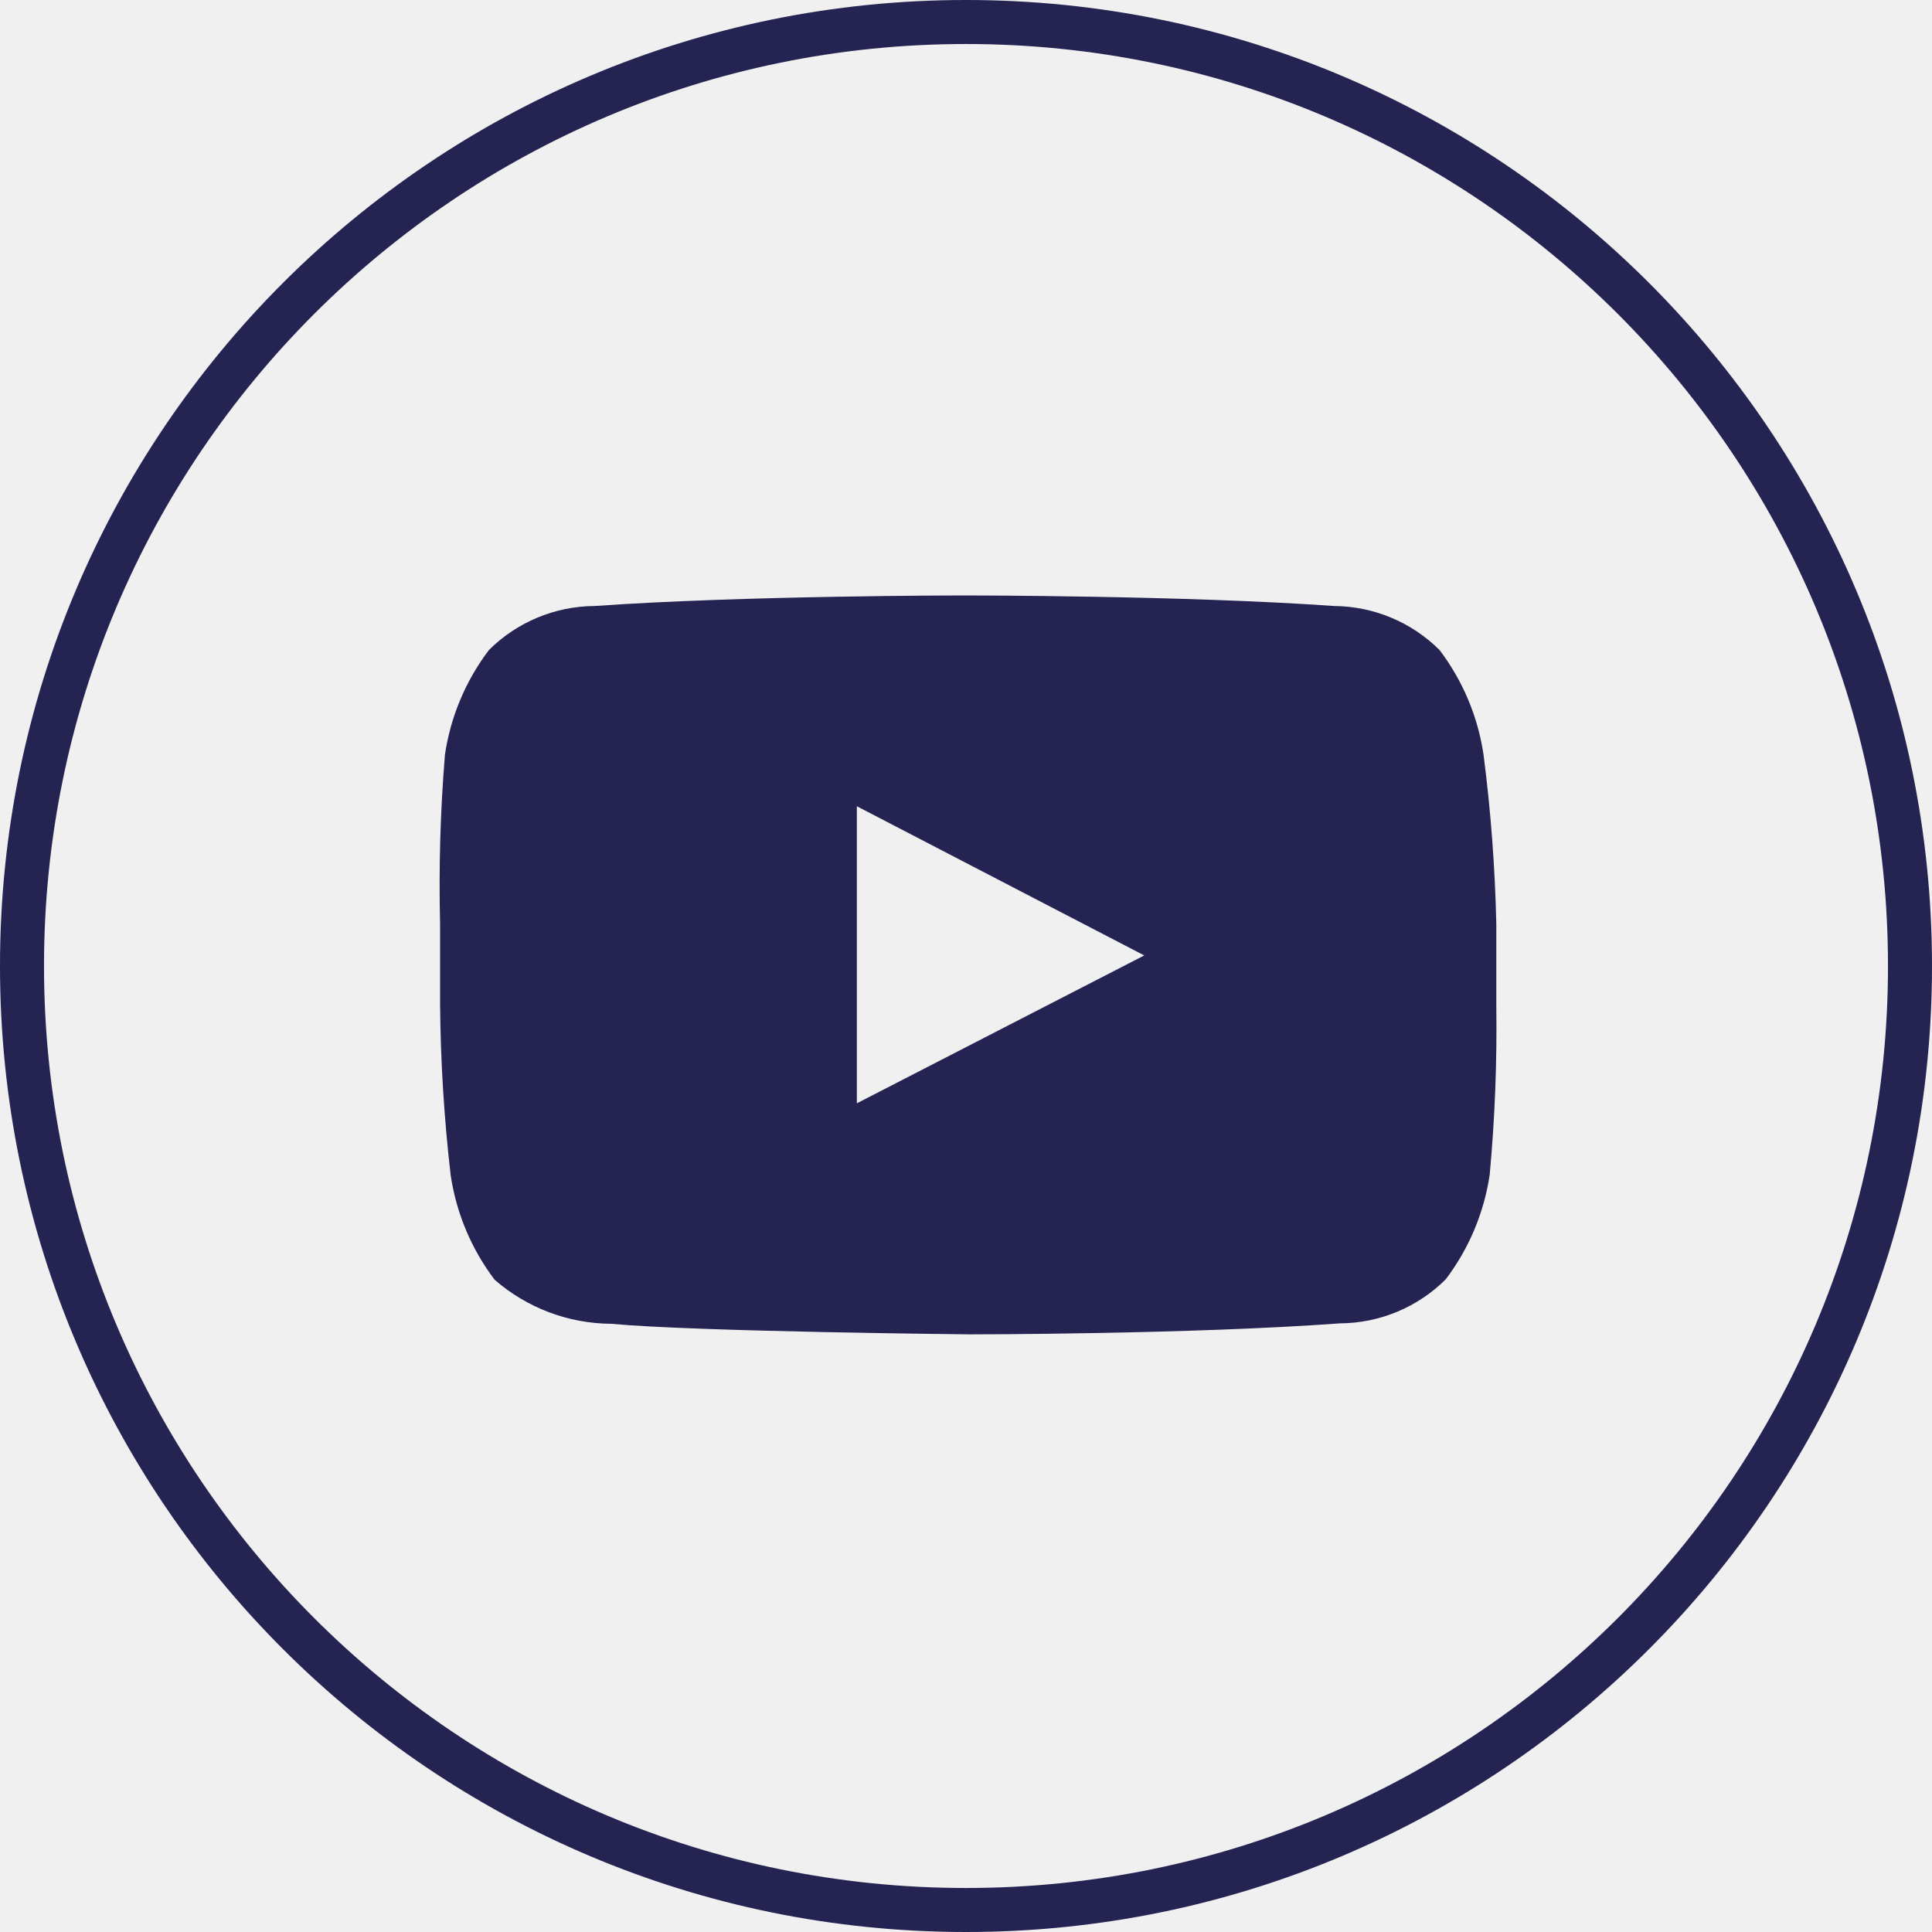
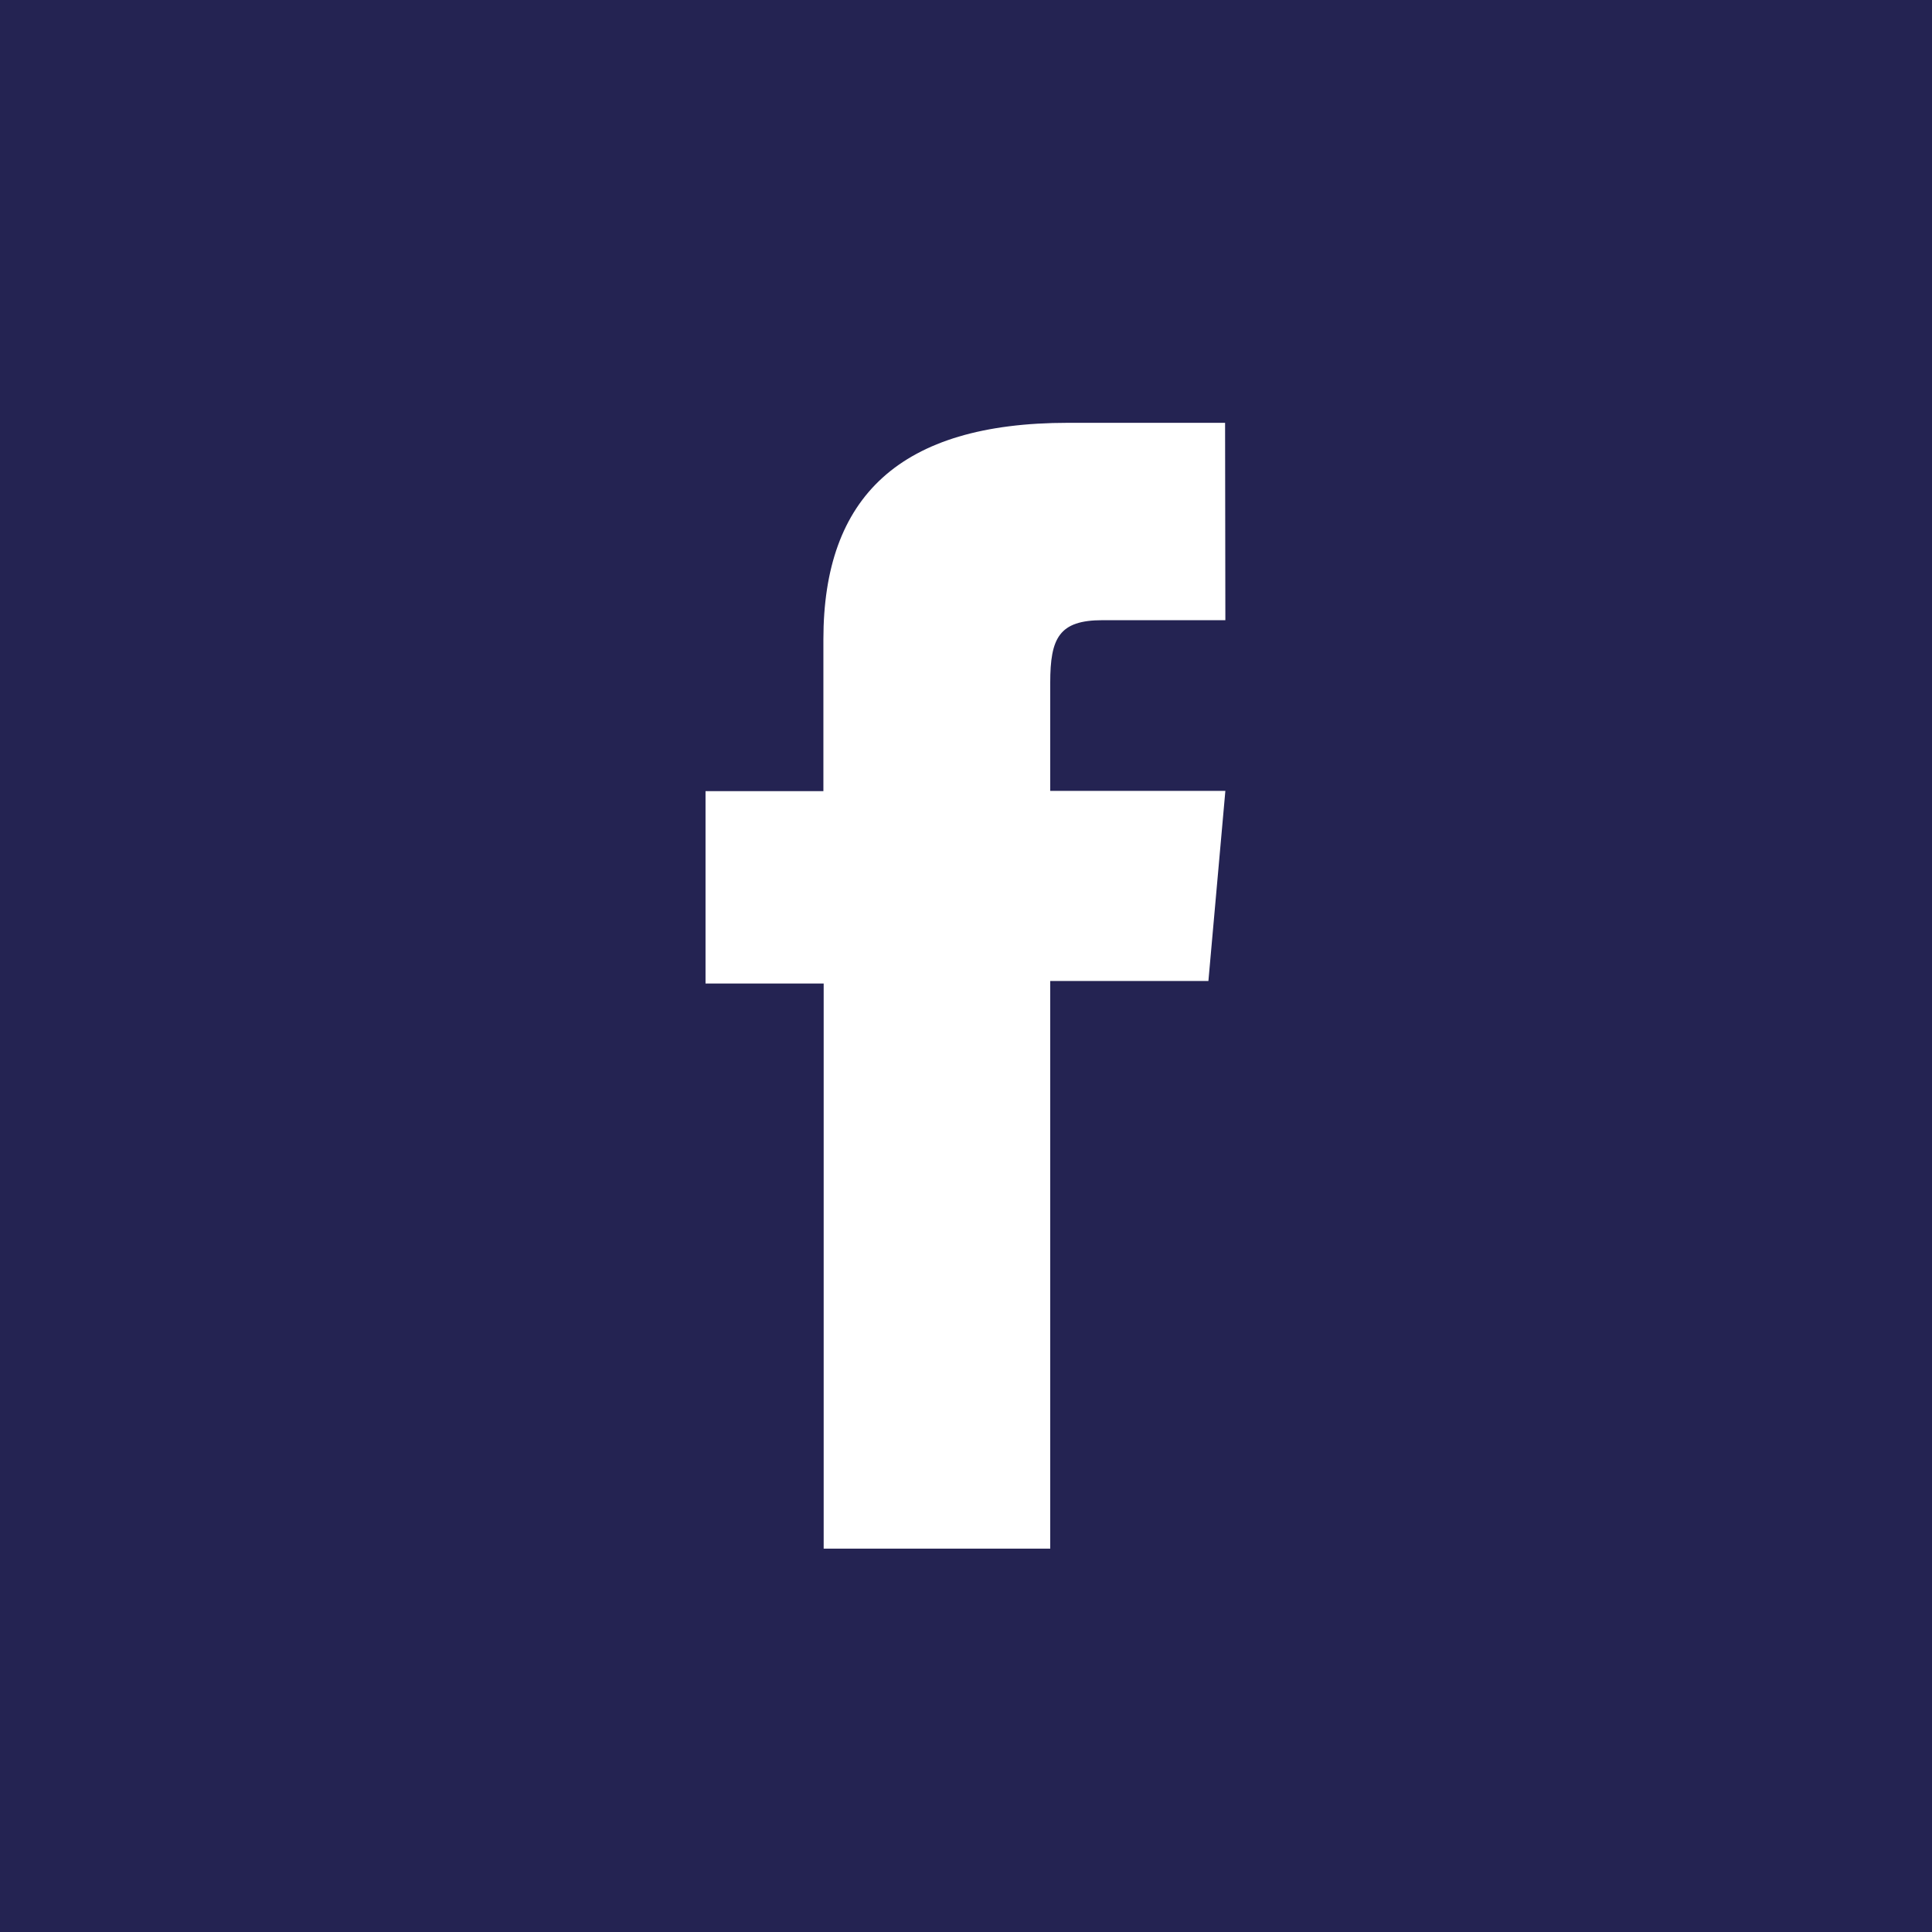
- <svg xmlns="http://www.w3.org/2000/svg" viewBox="0 0 43.9 43.9">
+ <svg xmlns="http://www.w3.org/2000/svg" viewBox="0 0 69.5 69.5">
  <defs>
-     <style>.cls-1{fill:none;stroke:#242352;stroke-miterlimit:10;}.cls-2{fill:#242352;}</style>
+     <style>.cls-1{fill:#242352;}.cls-2{fill:#fff;}</style>
  </defs>
  <g id="Layer_2" data-name="Layer 2">
    <g id="Layer_1-2" data-name="Layer 1">
-       <circle class="cls-1" cx="21.95" cy="21.95" r="21.45" />
-       <g id="Lozenge">
-         <path class="cls-2" d="M33.71,17.15a5.19,5.19,0,0,0-1-2.38,3.43,3.43,0,0,0-2.4-1c-3.36-.24-8.4-.24-8.4-.24h0s-5,0-8.4.24a3.43,3.43,0,0,0-2.4,1,5.19,5.19,0,0,0-1,2.38A36.3,36.3,0,0,0,10,21v1.82a36.3,36.3,0,0,0,.24,3.88,5.19,5.19,0,0,0,1,2.38,4.07,4.07,0,0,0,2.65,1c1.92.18,8.16.24,8.16.24s5,0,8.4-.25a3.43,3.43,0,0,0,2.4-1,5.19,5.19,0,0,0,1-2.38A36.35,36.35,0,0,0,34,22.86V21A36.35,36.35,0,0,0,33.71,17.15ZM19.47,25.07V18.32L26,21.71Z" />
-       </g>
+       <rect class="cls-1" width="69.5" height="69.5" />
+       <path class="cls-2" d="M44.08,22.31H39.66c-1.56,0-1.88.64-1.88,2.25v3.89h6.3l-.61,6.84H37.78V55.71H29.63V35.38H25.38V28.46h4.24V23c0-5.12,2.74-7.79,8.8-7.79h5.65Z" />
    </g>
  </g>
</svg>
